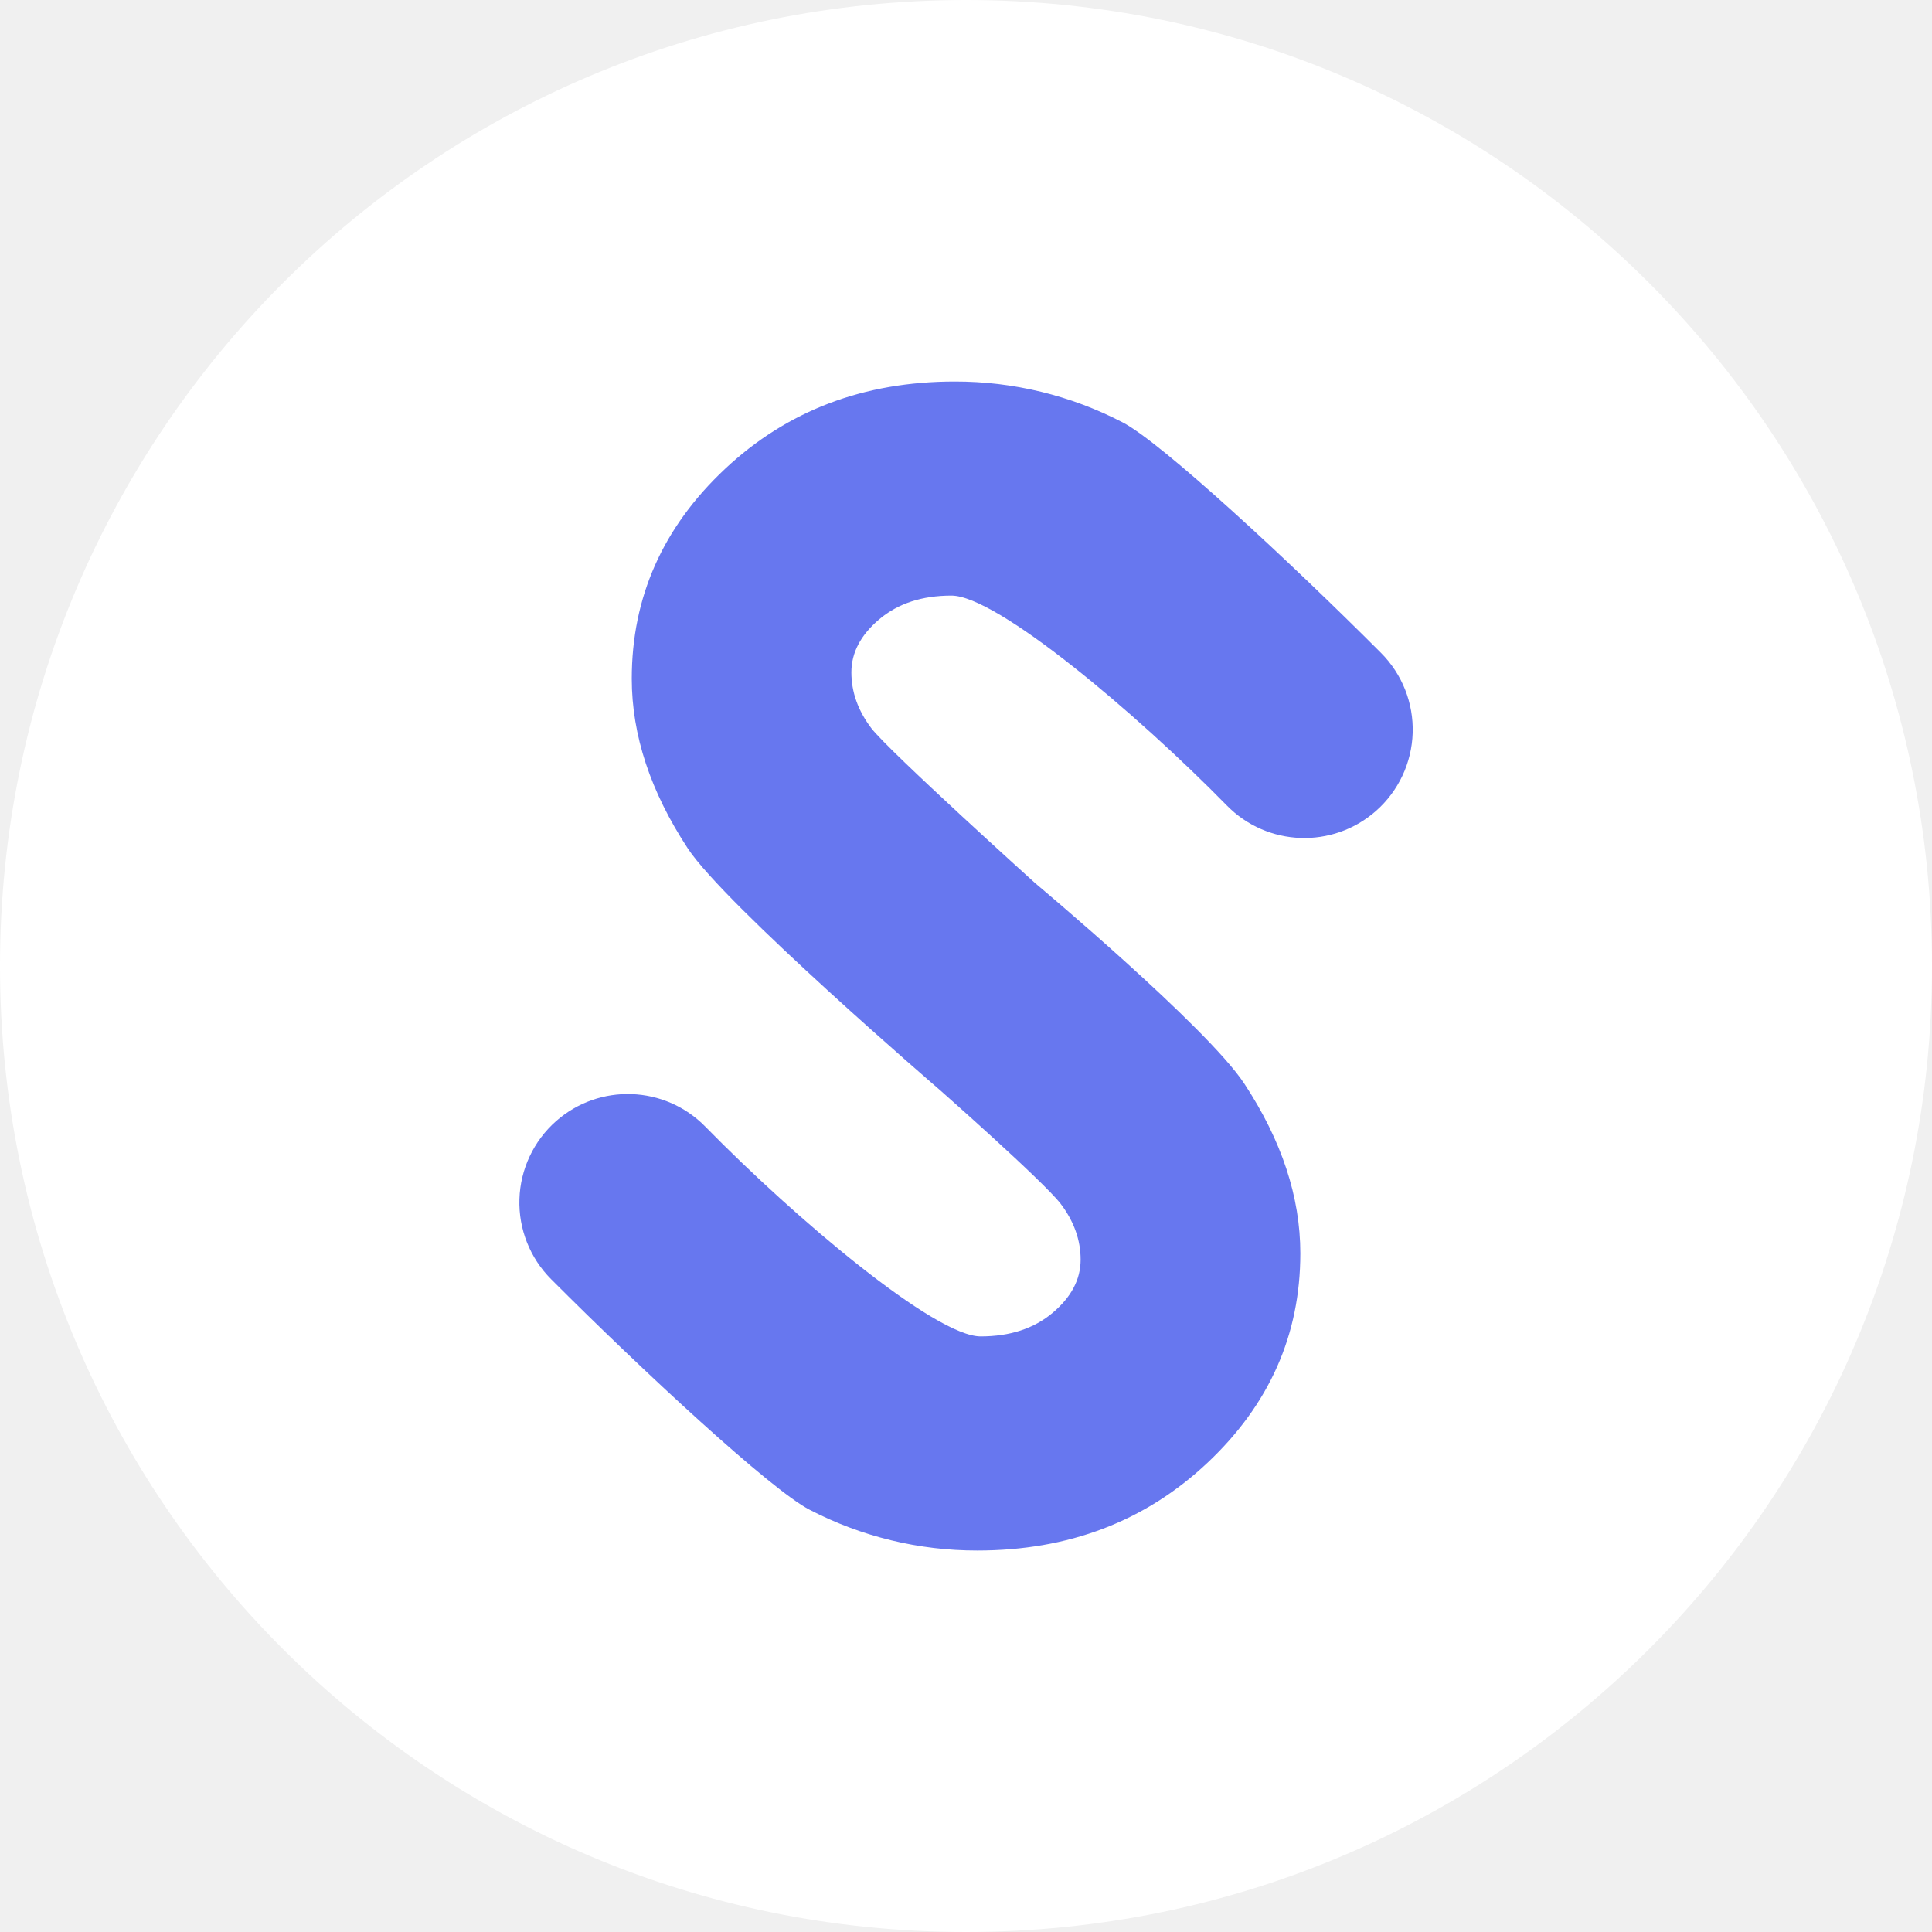
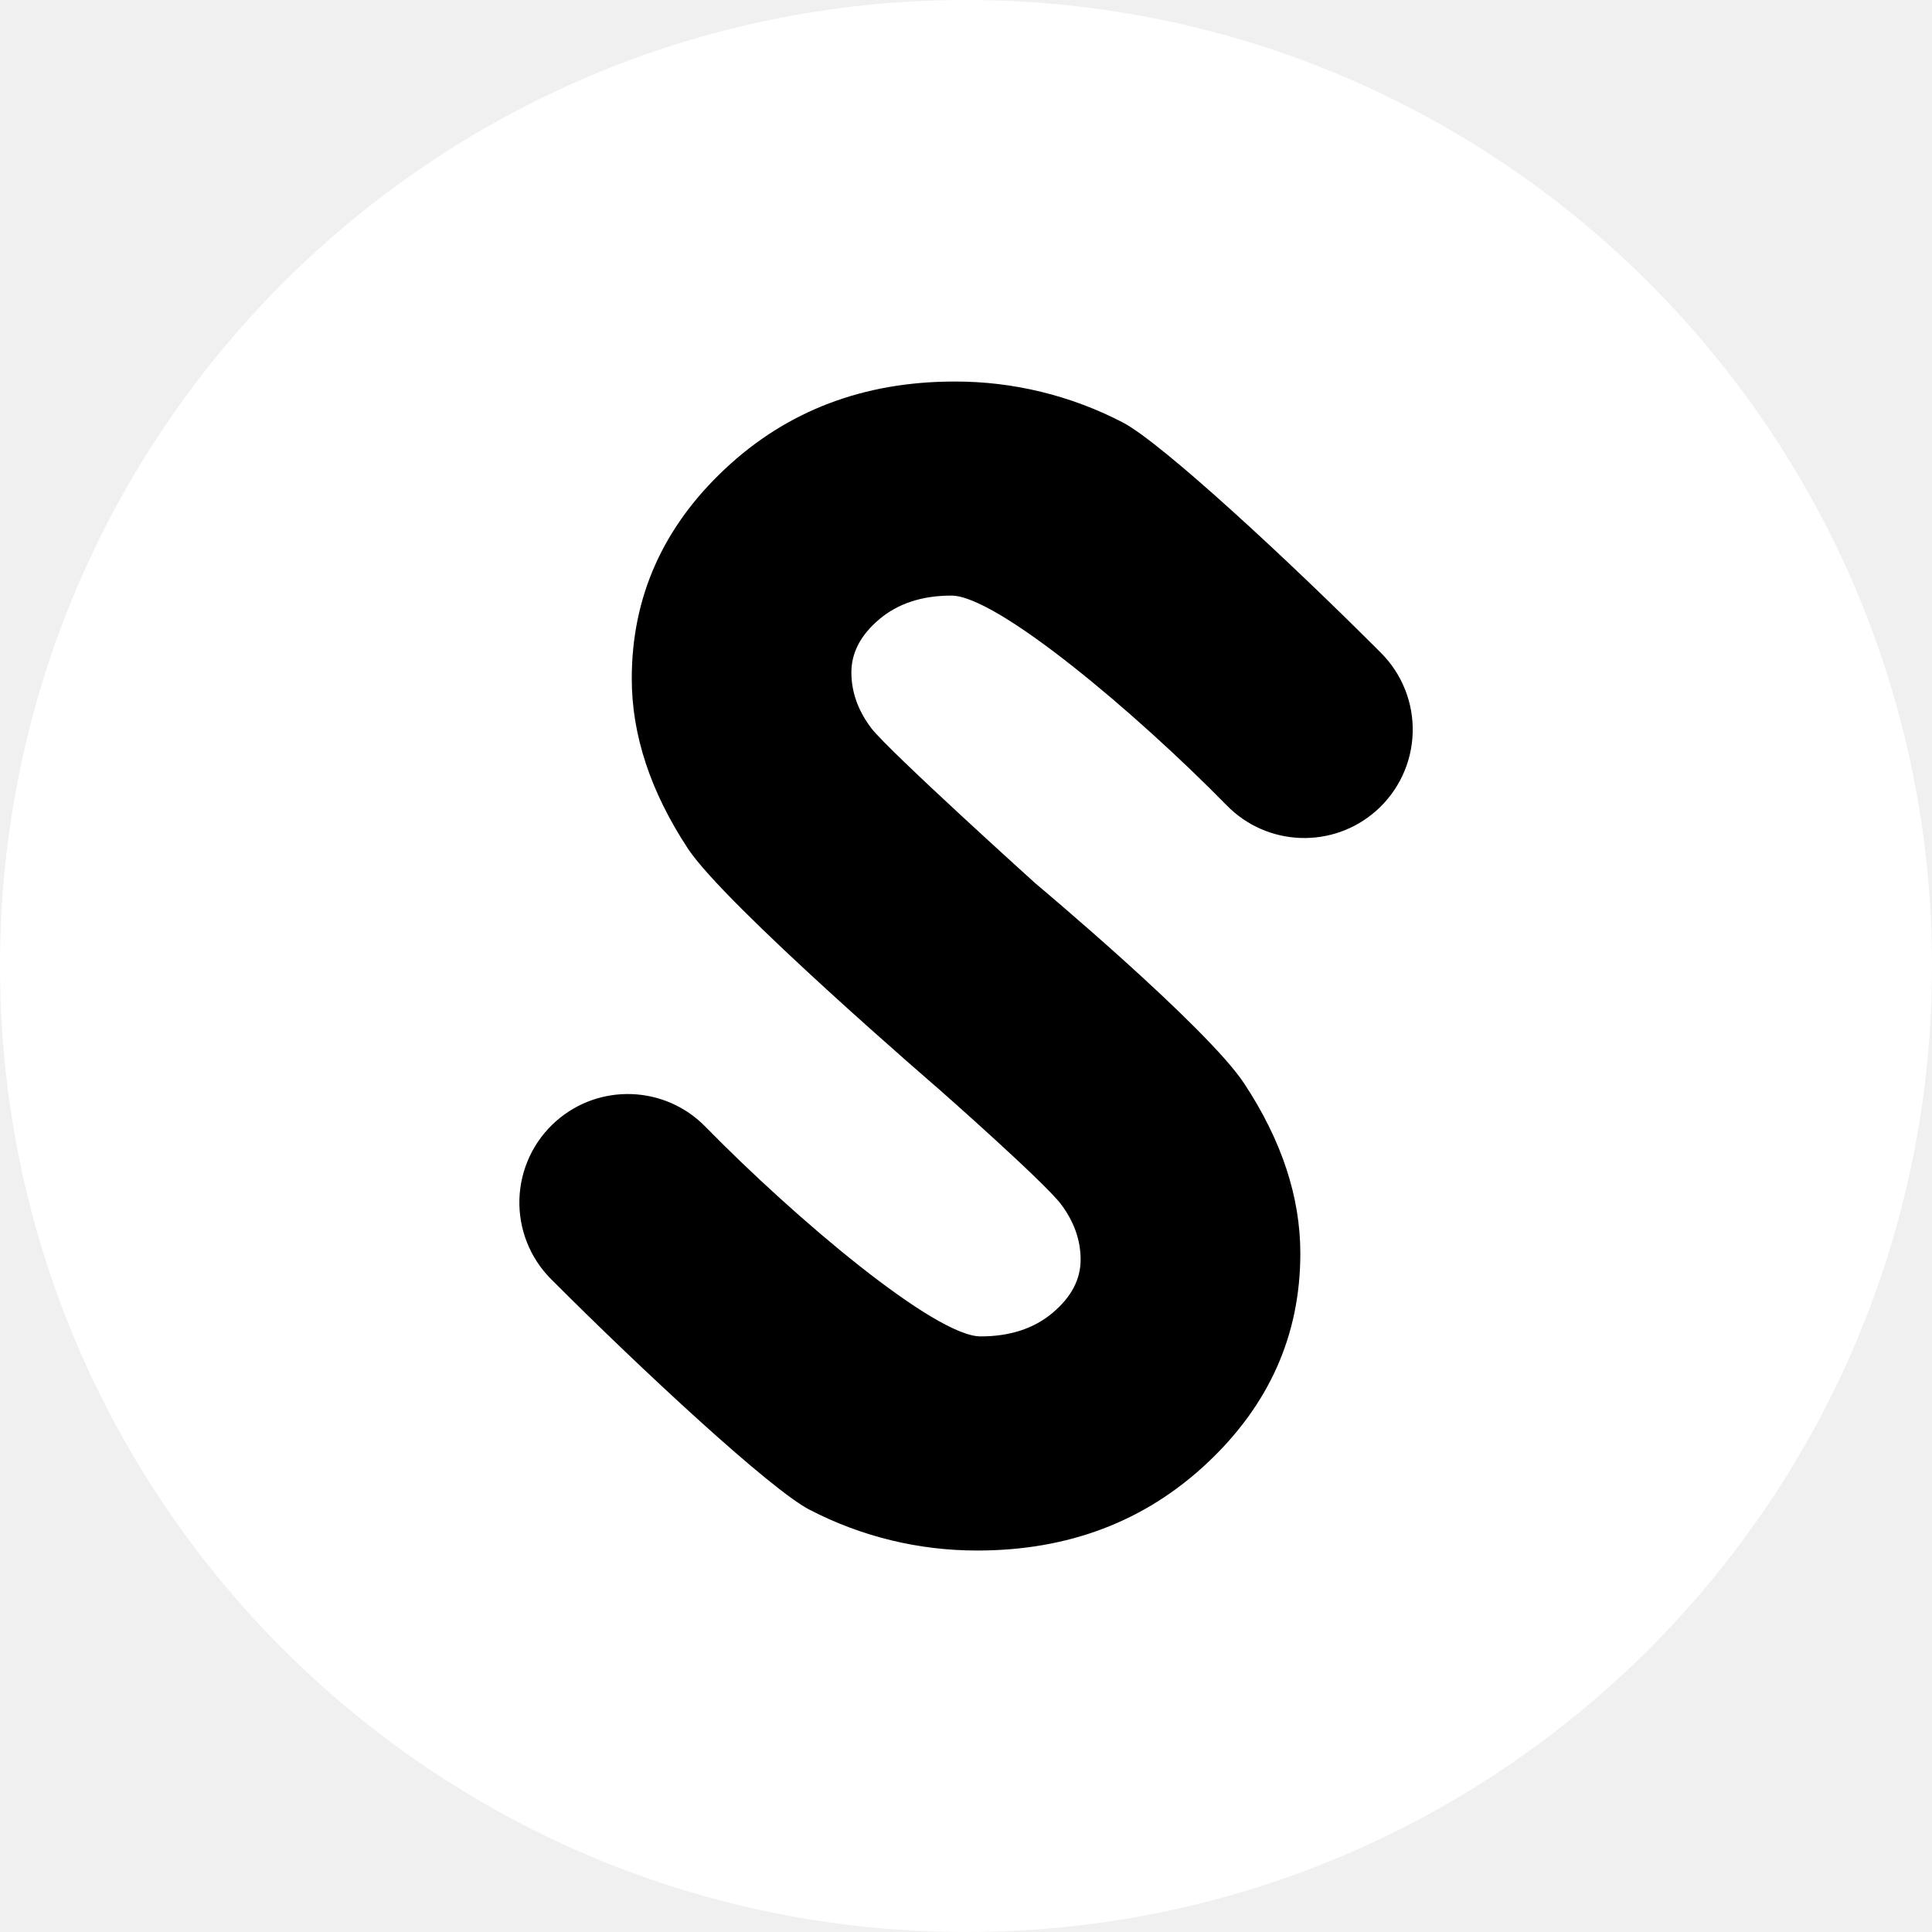
<svg xmlns="http://www.w3.org/2000/svg" id="Layer_1" data-name="Layer 1" viewBox="0 0 1000 1000">
  <defs>
-     <style>.cls-1{fill:white;}.cls-2{fill:#6777ef;stroke:none;stroke-miterlimit:10;stroke-width:30px;}</style>
+     <style>.cls-1{fill:white;}.cls-2{fill:#ff9c30f;stroke:none;stroke-miterlimit:10;stroke-width:30px;}</style>
  </defs>
  <circle class="cls-1" cx="500" cy="500" r="500" />
  <path class="cls-2" d="M486.5,564.21S375.28,468.5,356,439.14s-29-58.64-29-87.86q0-63.25,48.22-108.53t119-45.27a187.77,187.77,0,0,1,86.73,21.08c20,10.24,86.71,72.12,133.84,119.36a56.16,56.16,0,0,1-2.55,81.8h0a56.15,56.15,0,0,1-77.28-2.85c-46.88-47.82-119-108.59-142.5-108.59q-22.79,0-37.28,12.2T440.67,348q0,15.3,10.35,28.95c9.39,12.13,84.91,80.28,84.91,80.28s88.79,74.3,108.12,103.66,29,58.64,29,87.86q0,63.25-48.22,108.53t-119,45.27a187.77,187.77,0,0,1-86.73-21.08c-20-10.24-86.71-72.12-133.84-119.36a56.16,56.16,0,0,1,2.55-81.8h0a56.15,56.15,0,0,1,77.28,2.85C411.94,631,484,691.72,507.56,691.72q22.79,0,37.28-12.2T559.33,652q0-15.3-10.35-28.95C539.59,611,486.5,564.21,486.5,564.21Z" />
</svg>
